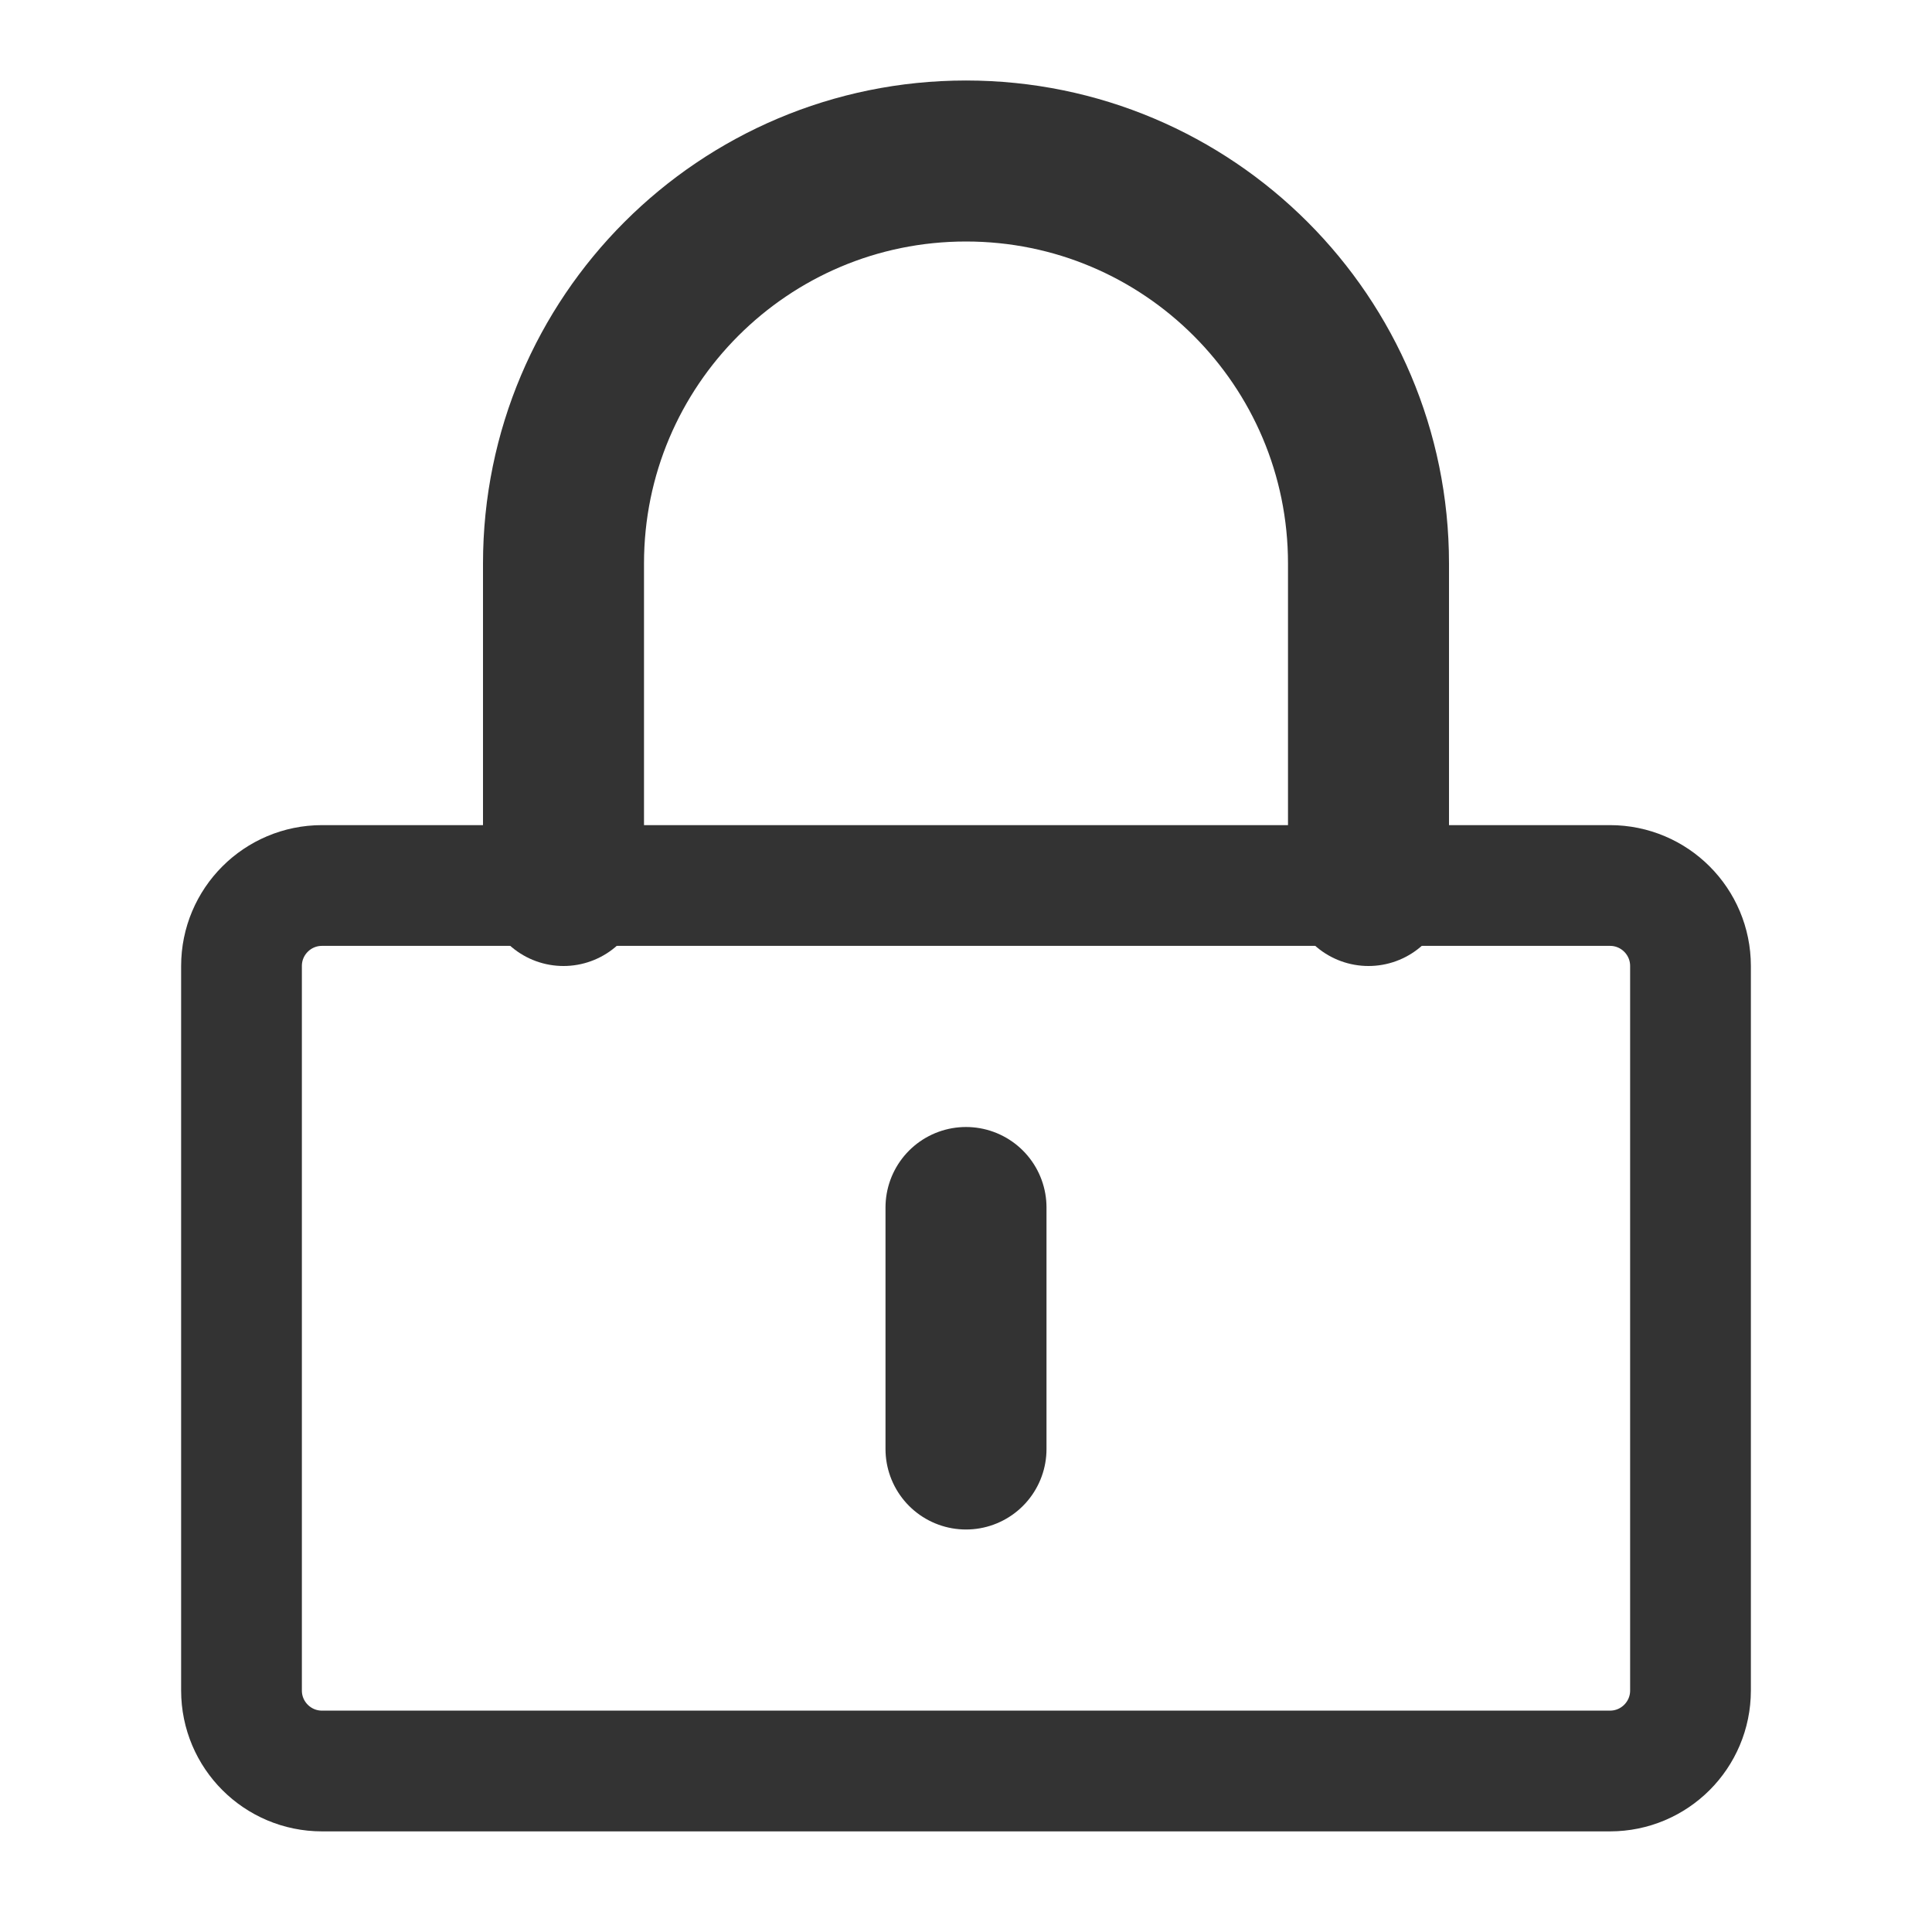
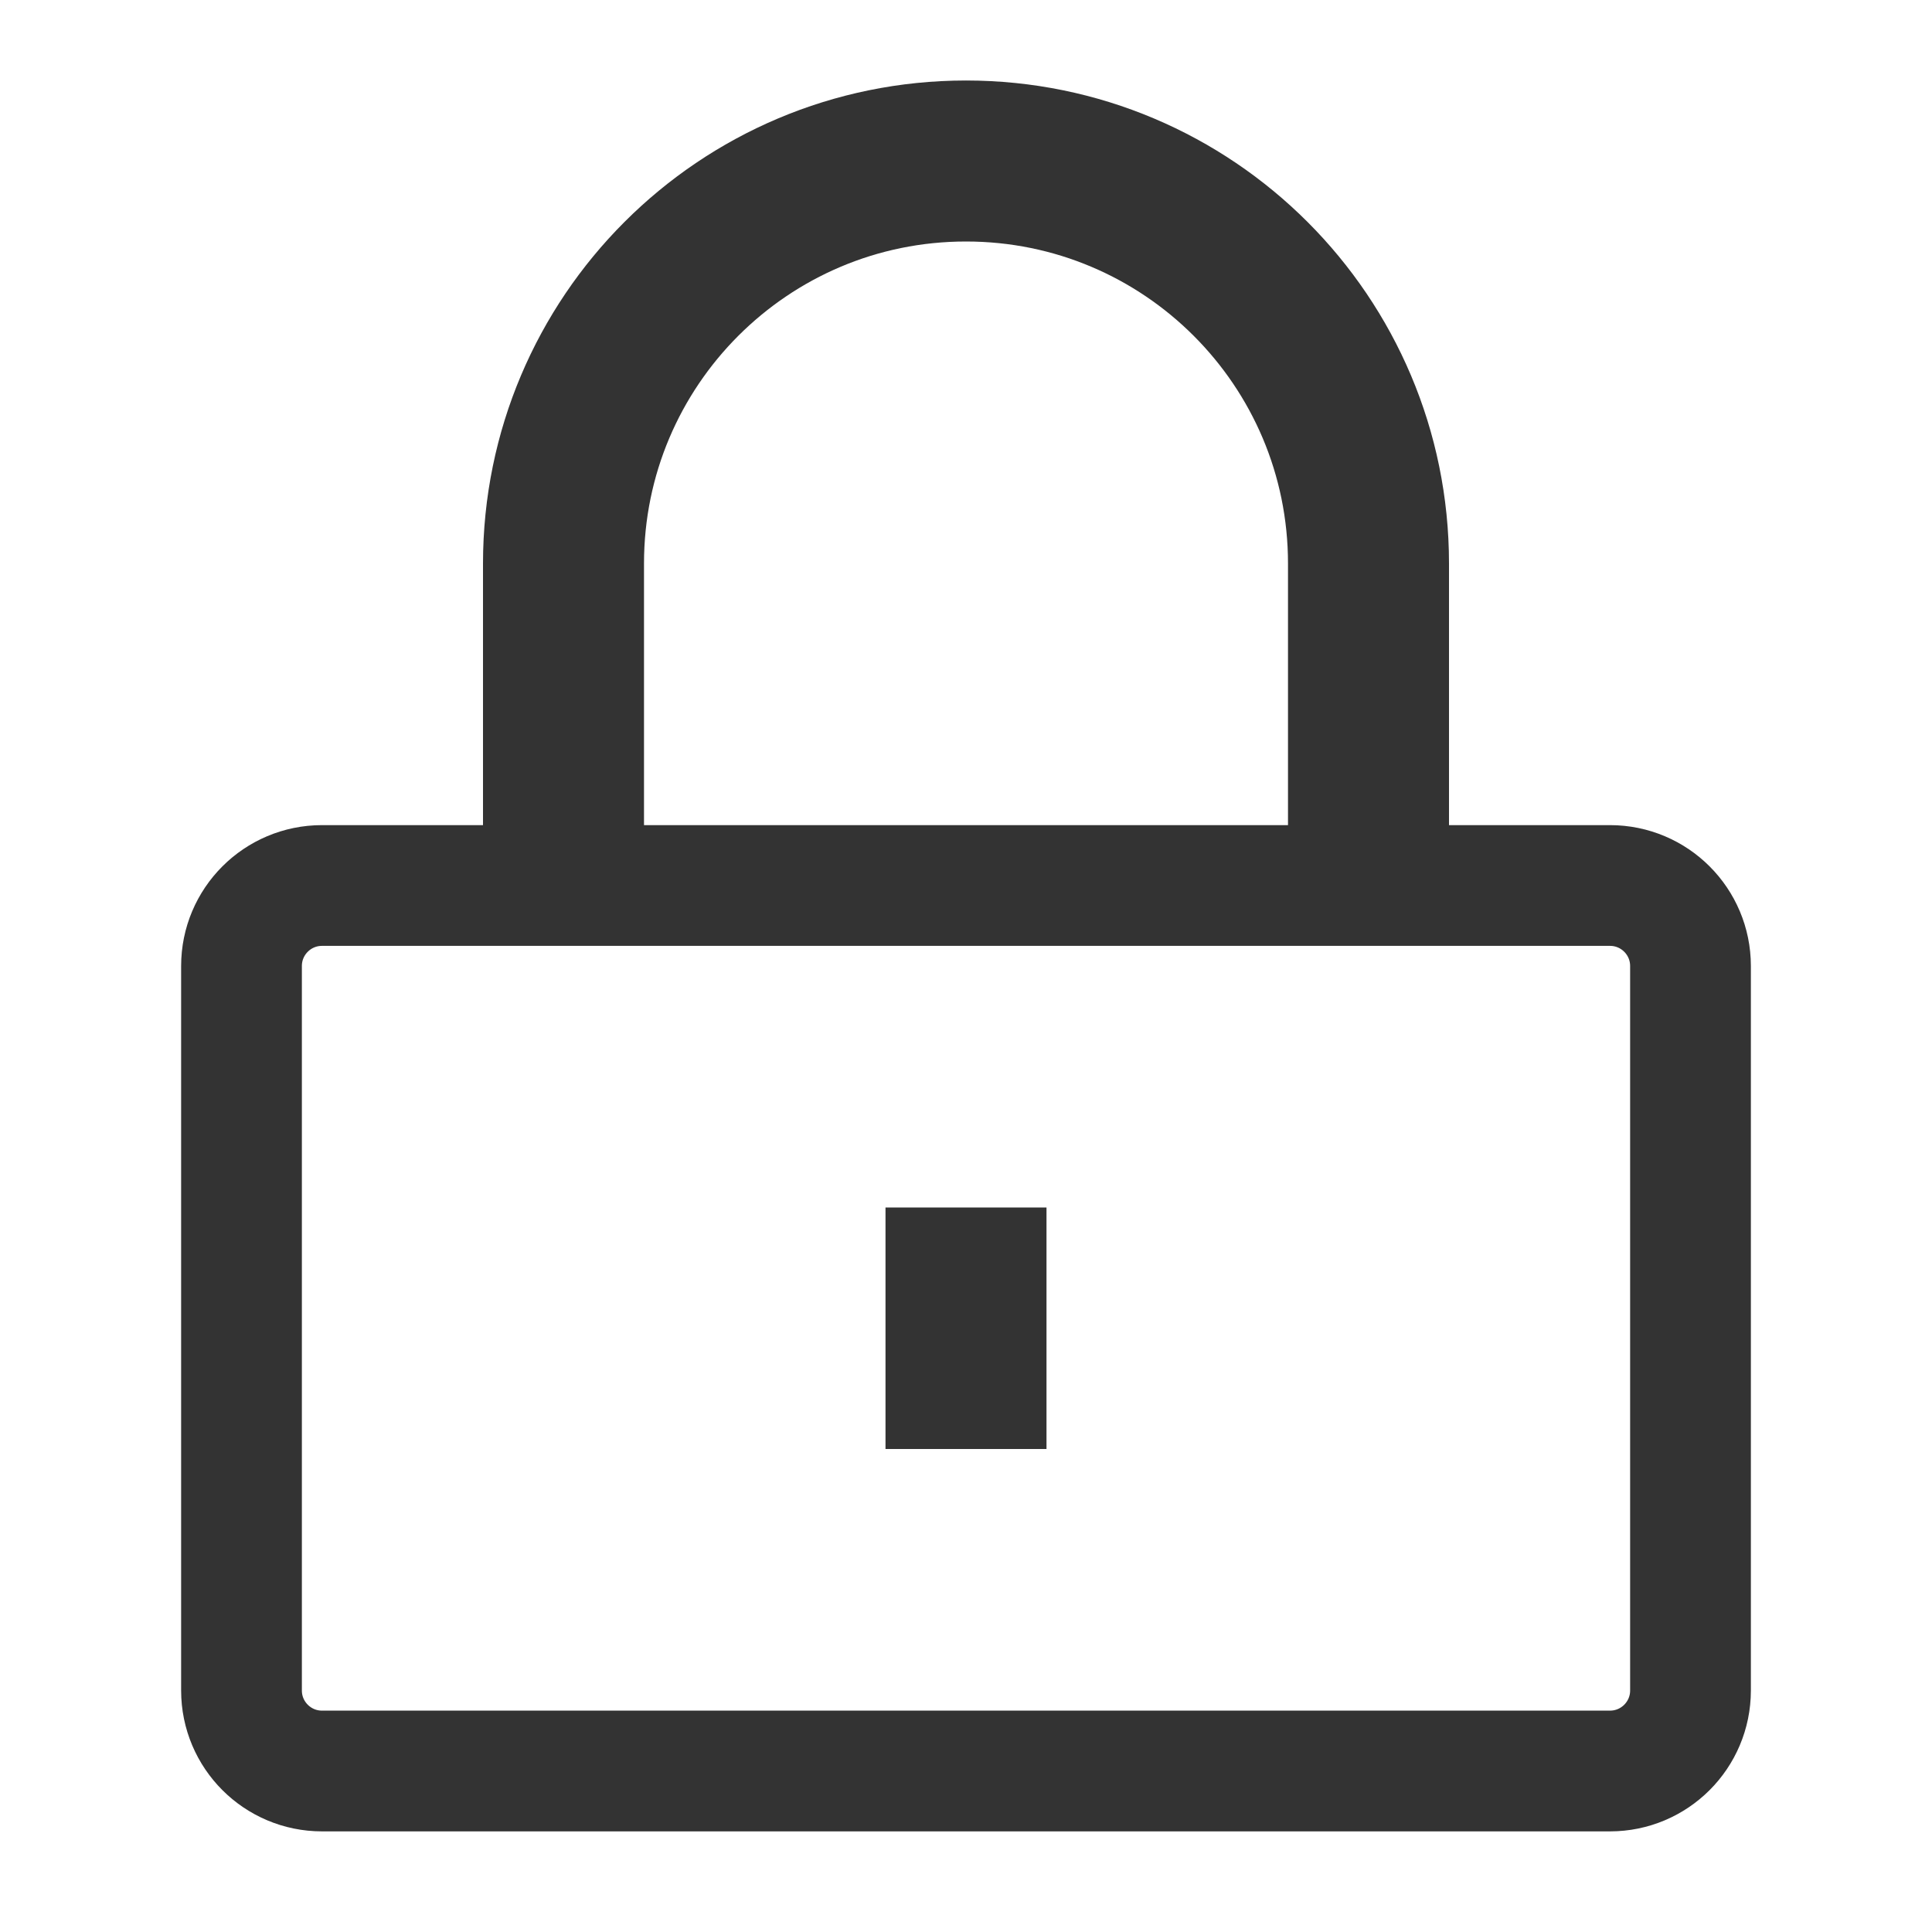
<svg xmlns="http://www.w3.org/2000/svg" width="21" height="21" viewBox="0 0 48 48" fill="none">
-   <rect x="6" y="22" width="36" height="22" rx="2" fill="none" stroke="#333" stroke-width="3" stroke-linejoin="round" />
-   <path d="M14 22V14C14 8.477 18.477 4 24 4C29.523 4 34 8.477 34 14V22" stroke="#333" stroke-width="4" stroke-linecap="round" stroke-linejoin="round" />
-   <path d="M24 30V36" stroke="#333" stroke-width="4" stroke-linecap="round" stroke-linejoin="round" />
+   <rect x="6" y="22" width="36" height="22" rx="2" fill="none" stroke="#333" stroke-width="3" strokeLinejoin="round" />
+   <path d="M14 22V14C14 8.477 18.477 4 24 4C29.523 4 34 8.477 34 14V22" stroke="#333" stroke-width="4" strokeLinecap="round" strokeLinejoin="round" />
+   <path d="M24 30V36" stroke="#333" stroke-width="4" strokeLinecap="round" strokeLinejoin="round" />
</svg>
